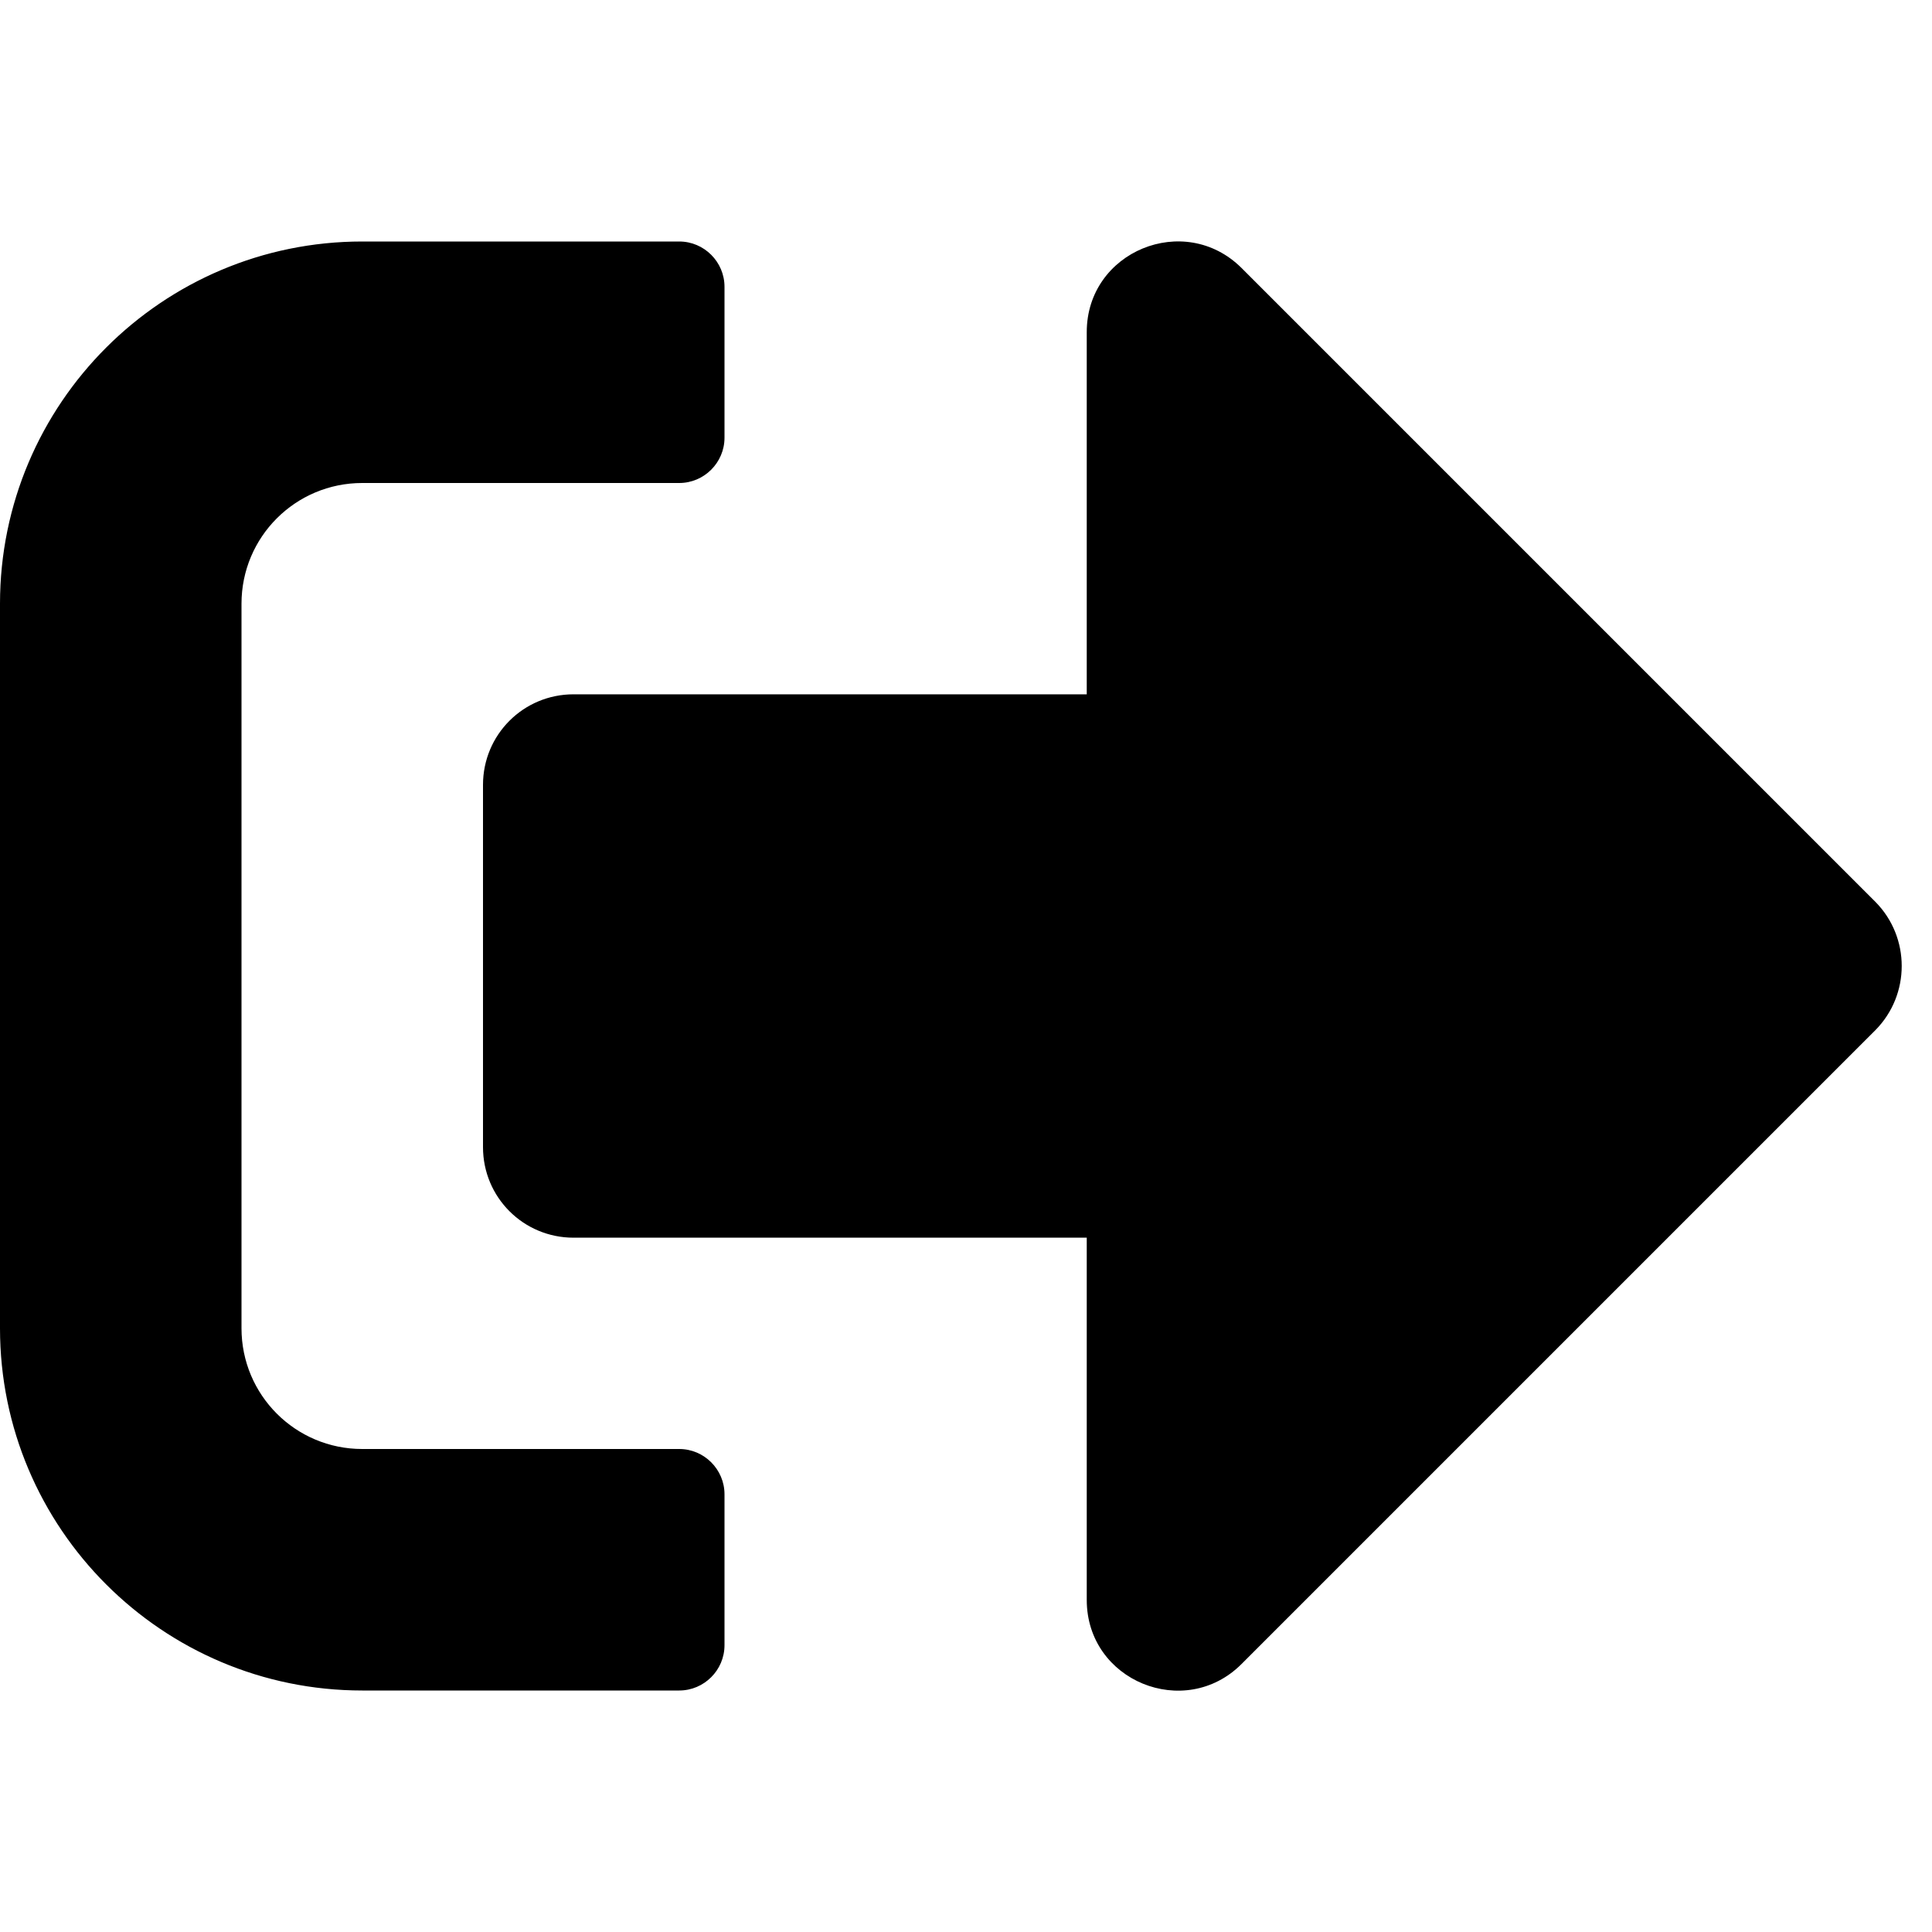
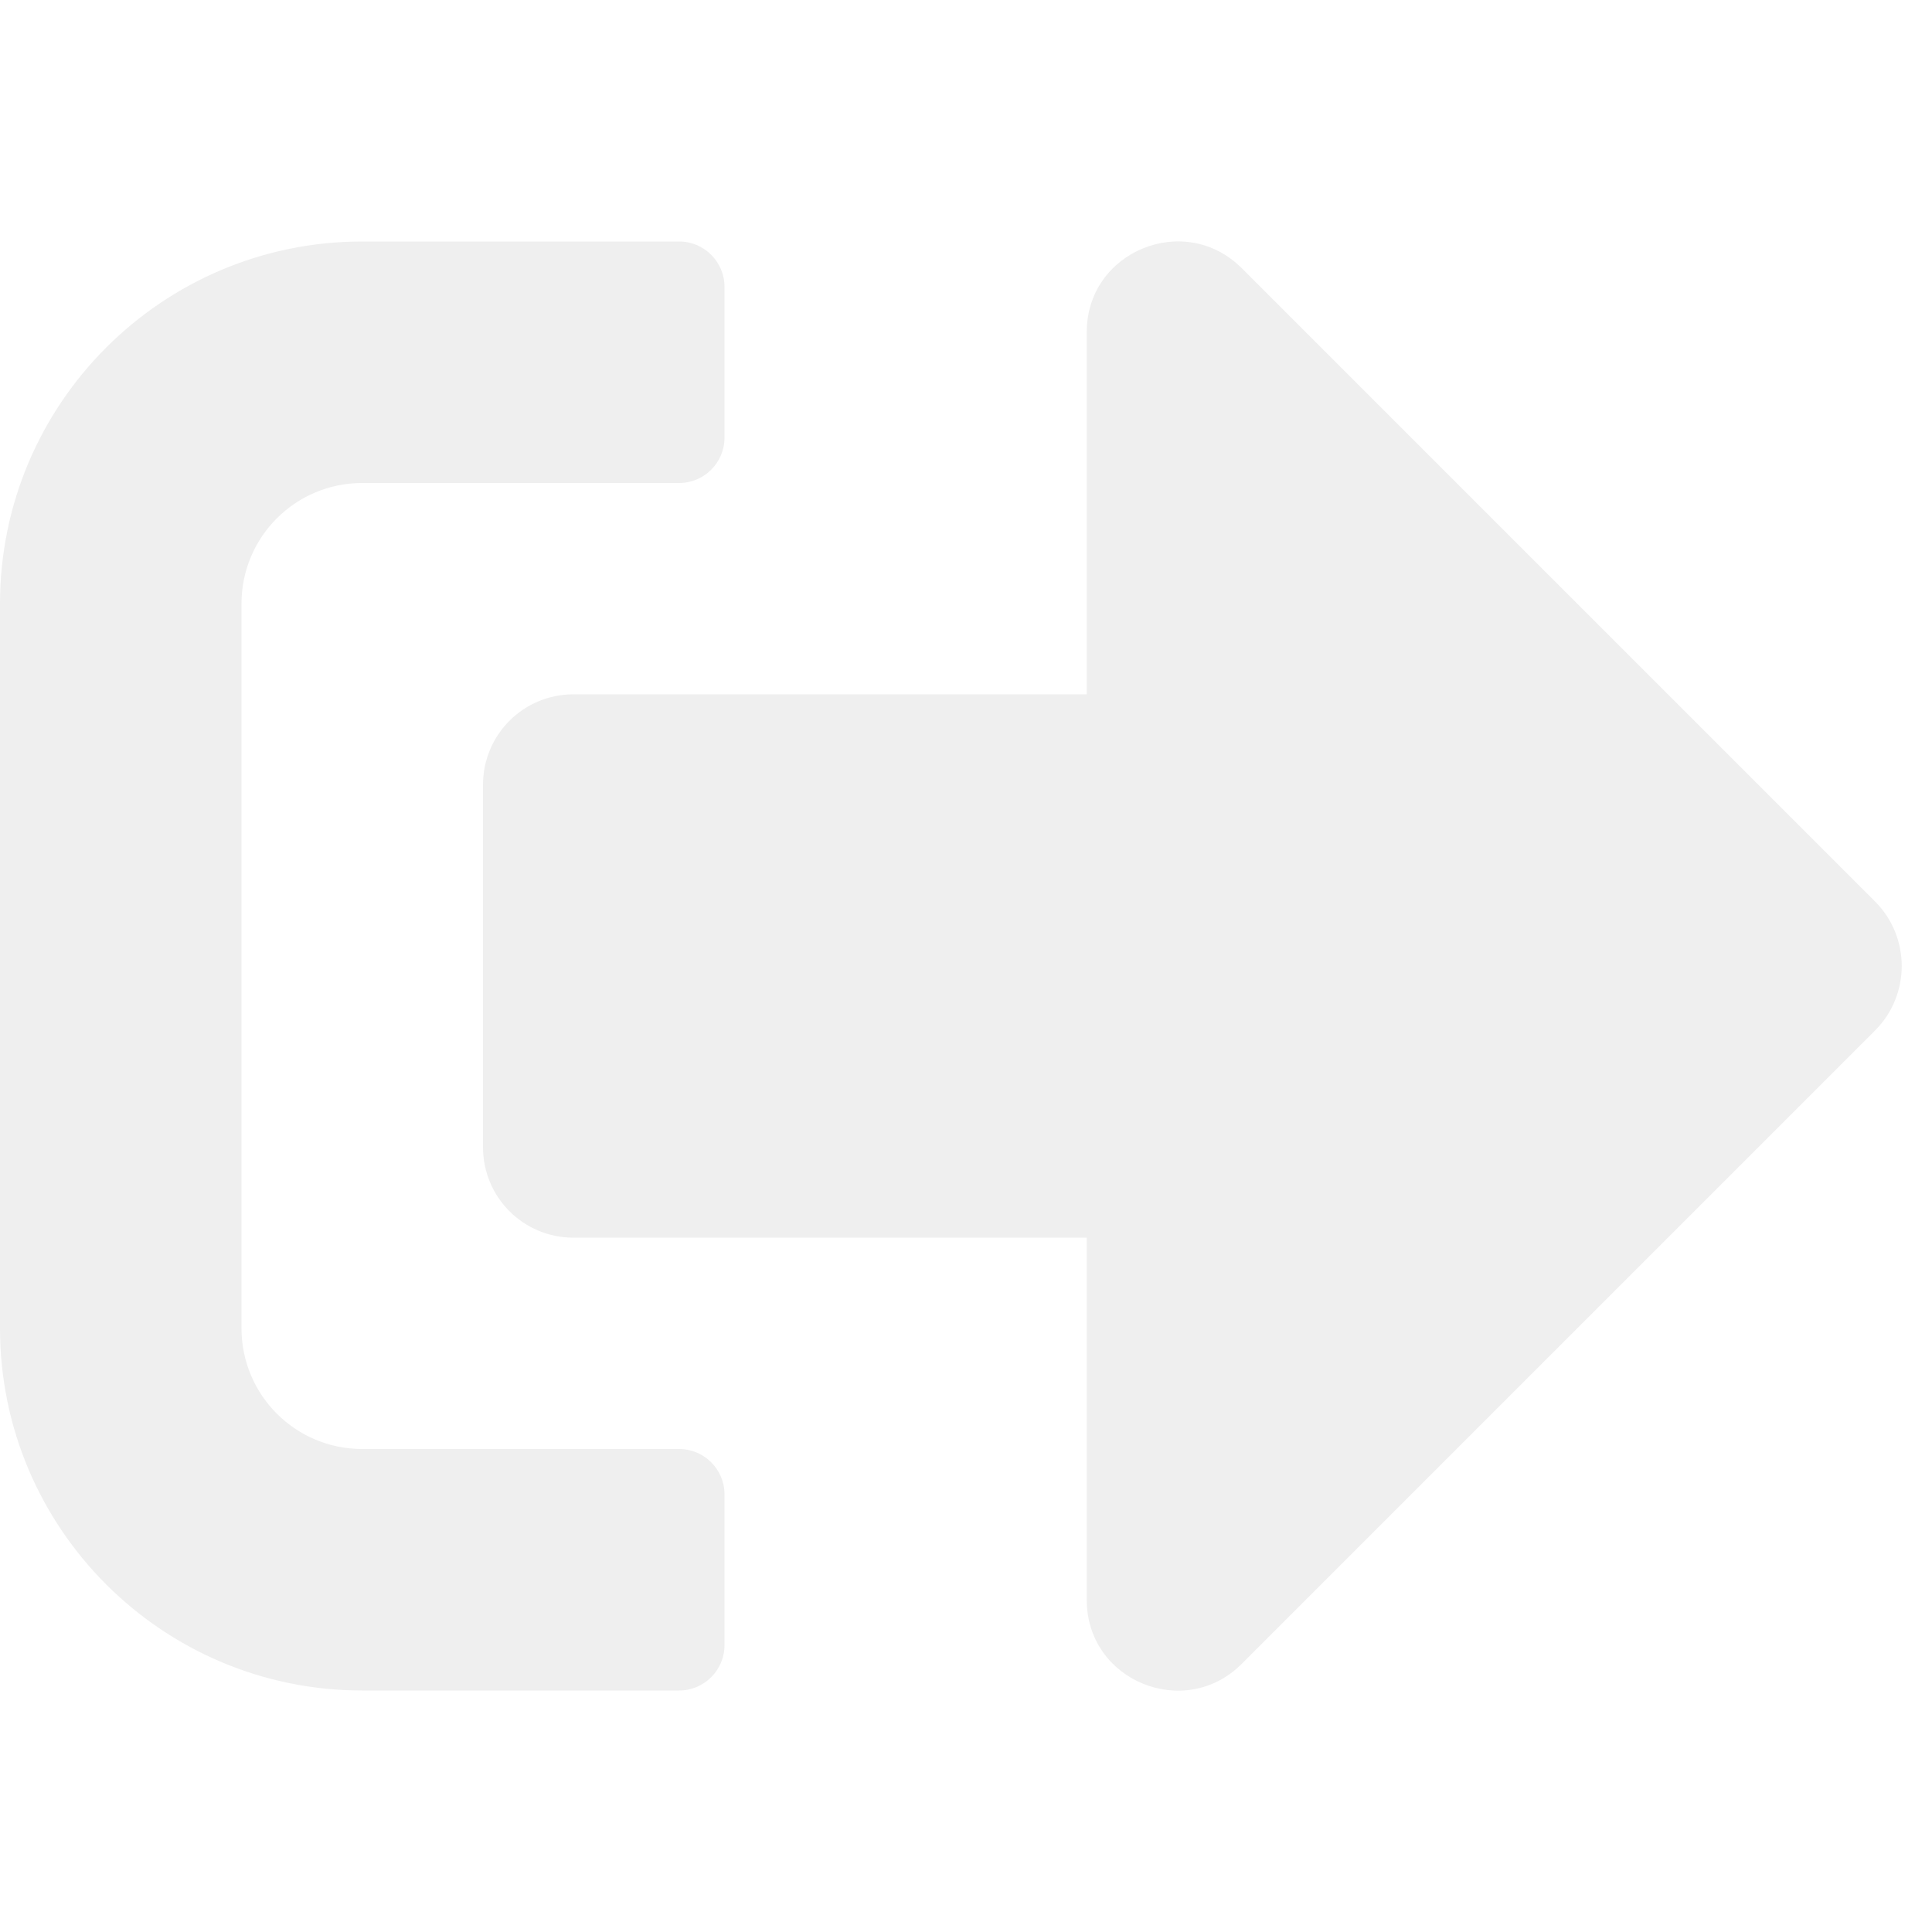
<svg xmlns="http://www.w3.org/2000/svg" aria-hidden="true" focusable="false" data-prefix="fas" data-icon="sign-out-alt" class="svg-inline--fa fa-sign-out-alt fa-w-16" role="img" viewBox="0 0 512 512">
-   <path fill="currentColor" d="M497 273L329 441c-15 15-41 4.5-41-17v-96H152c-13.3 0-24-10.7-24-24v-96c0-13.3 10.7-24 24-24h136V88c0-21.4 25.9-32 41-17l168 168c9.3 9.4 9.3 24.6 0 34zM192 436v-40c0-6.6-5.4-12-12-12H96c-17.7 0-32-14.3-32-32V160c0-17.7 14.3-32 32-32h84c6.6 0 12-5.4 12-12V76c0-6.6-5.4-12-12-12H96c-53 0-96 43-96 96v192c0 53 43 96 96 96h84c6.6 0 12-5.4 12-12z" />
+   <path fill="#efefef" d="M497 273L329 441c-15 15-41 4.5-41-17v-96H152c-13.3 0-24-10.7-24-24v-96c0-13.3 10.7-24 24-24h136V88c0-21.4 25.9-32 41-17l168 168c9.3 9.4 9.3 24.6 0 34zM192 436v-40c0-6.6-5.4-12-12-12H96c-17.7 0-32-14.3-32-32V160c0-17.7 14.3-32 32-32h84c6.6 0 12-5.4 12-12V76c0-6.6-5.4-12-12-12H96c-53 0-96 43-96 96v192c0 53 43 96 96 96h84c6.6 0 12-5.4 12-12z" />
</svg>
